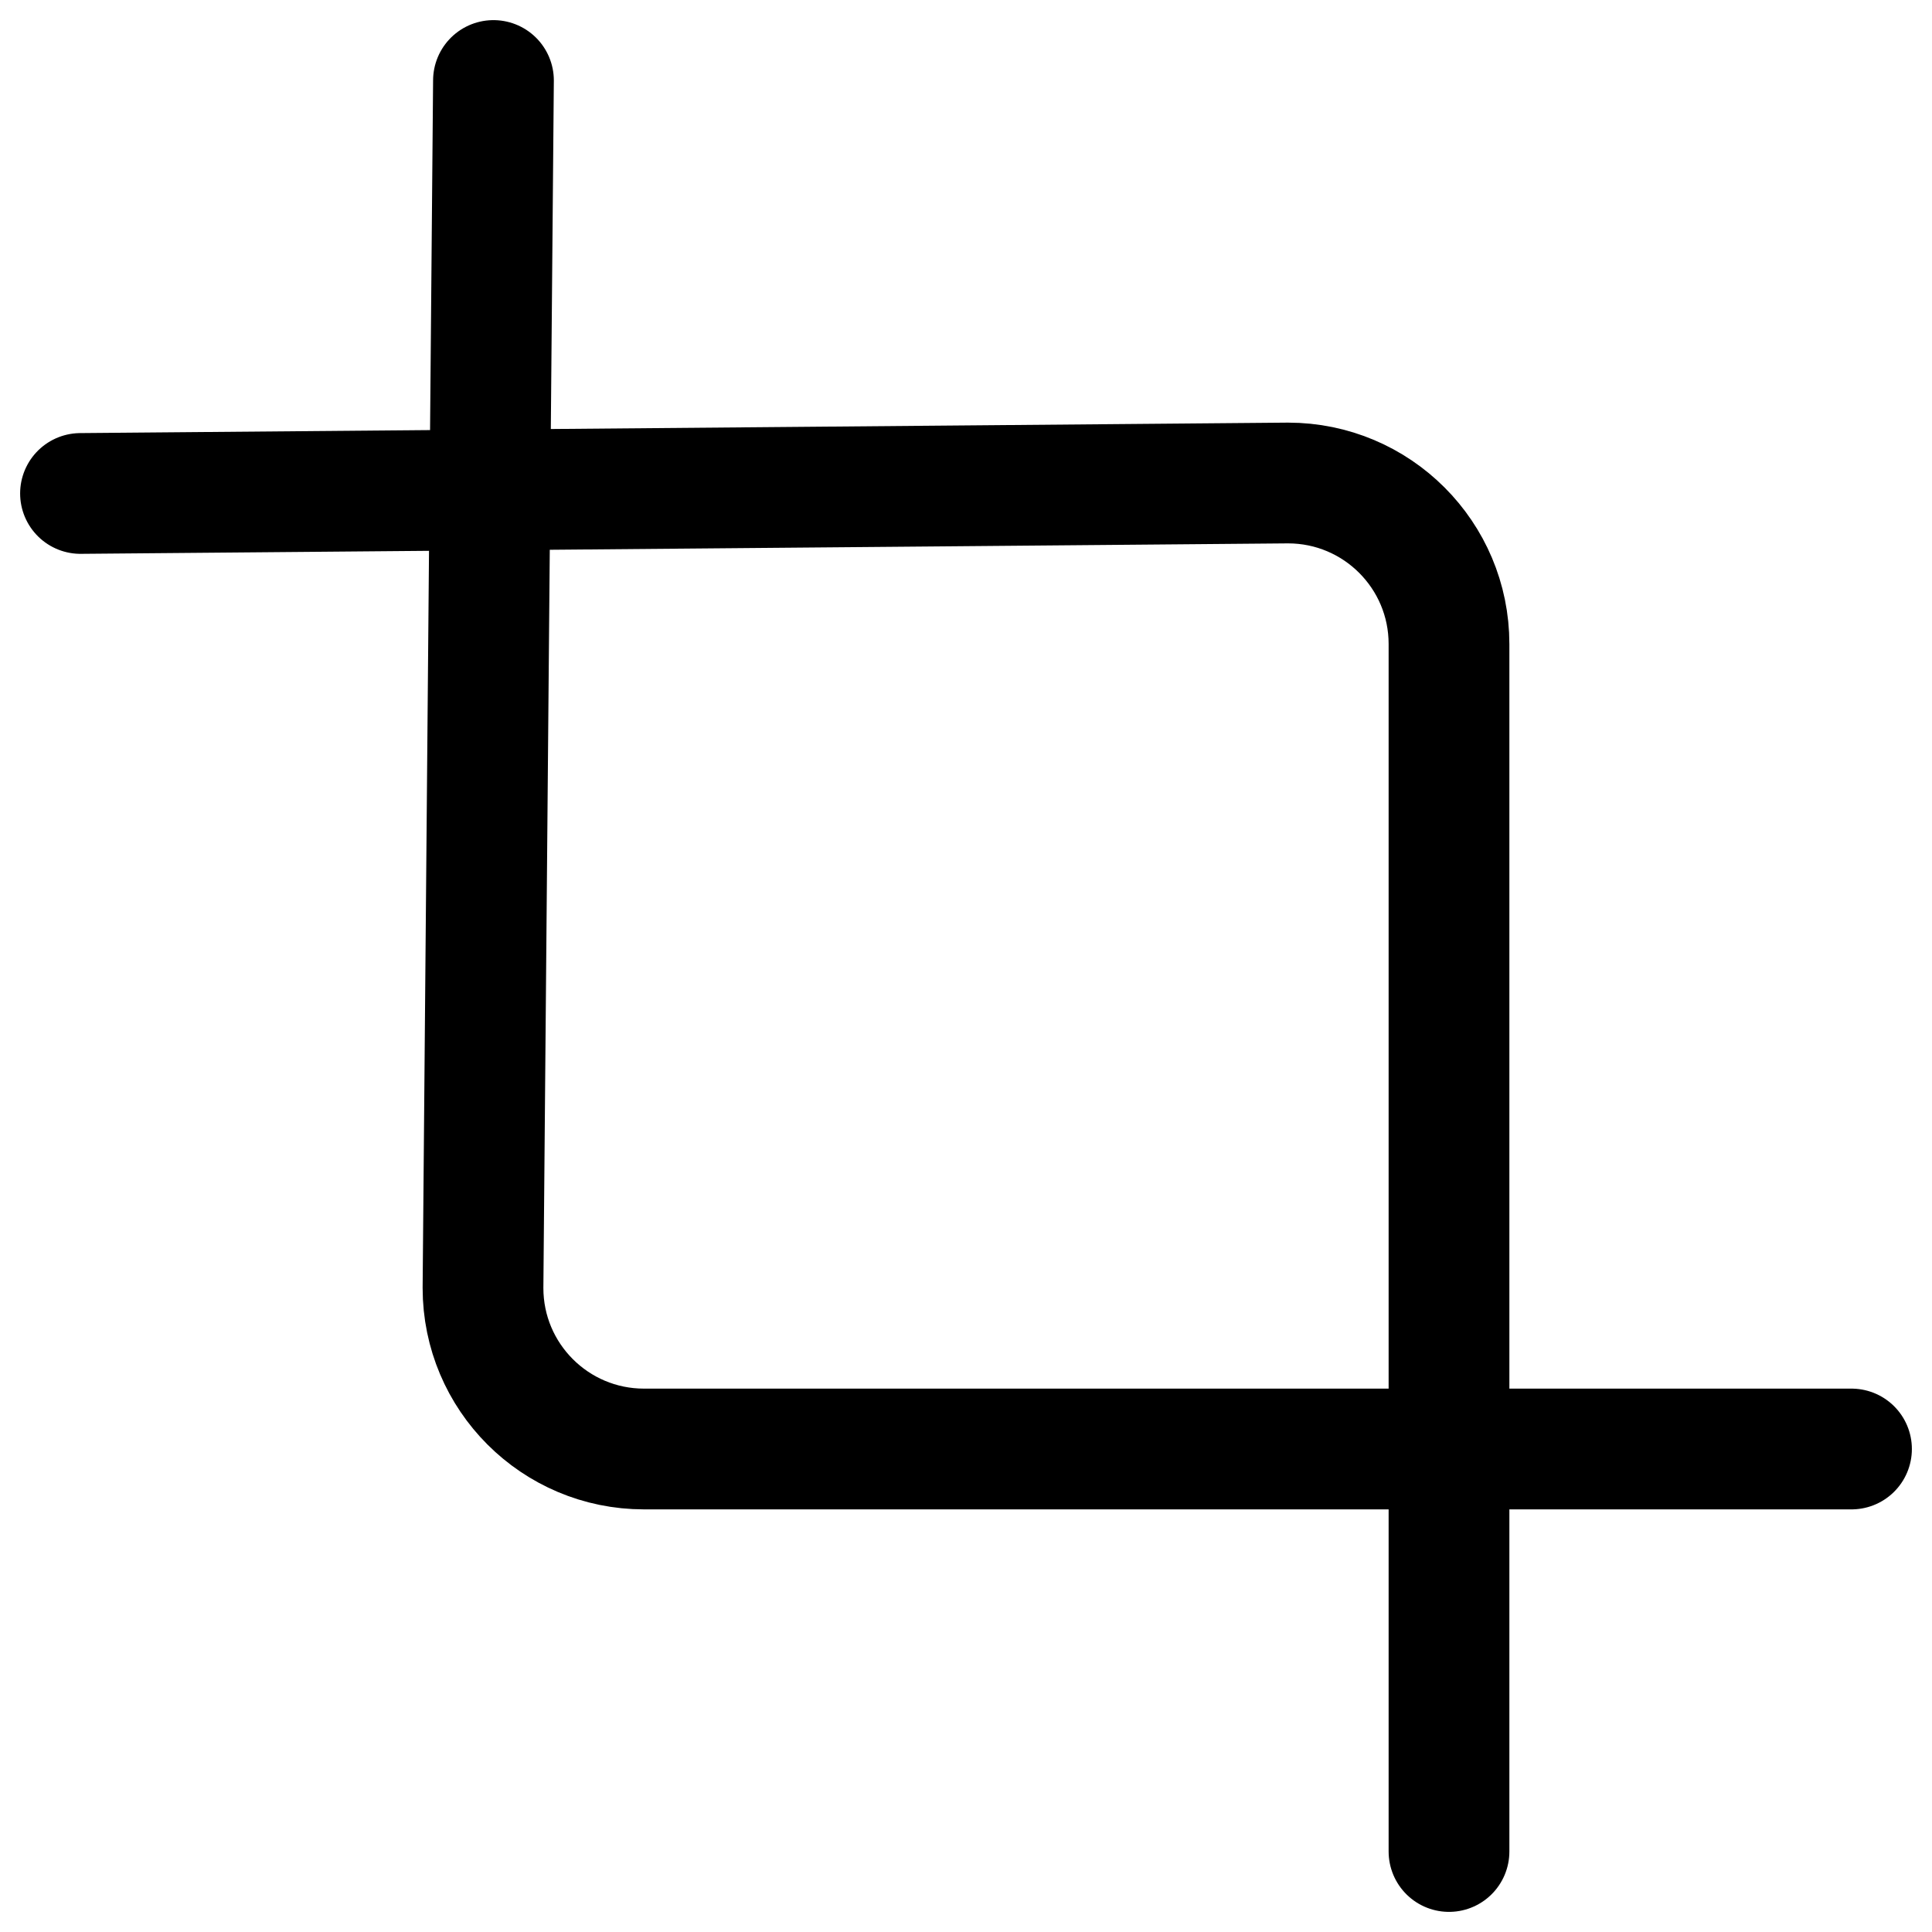
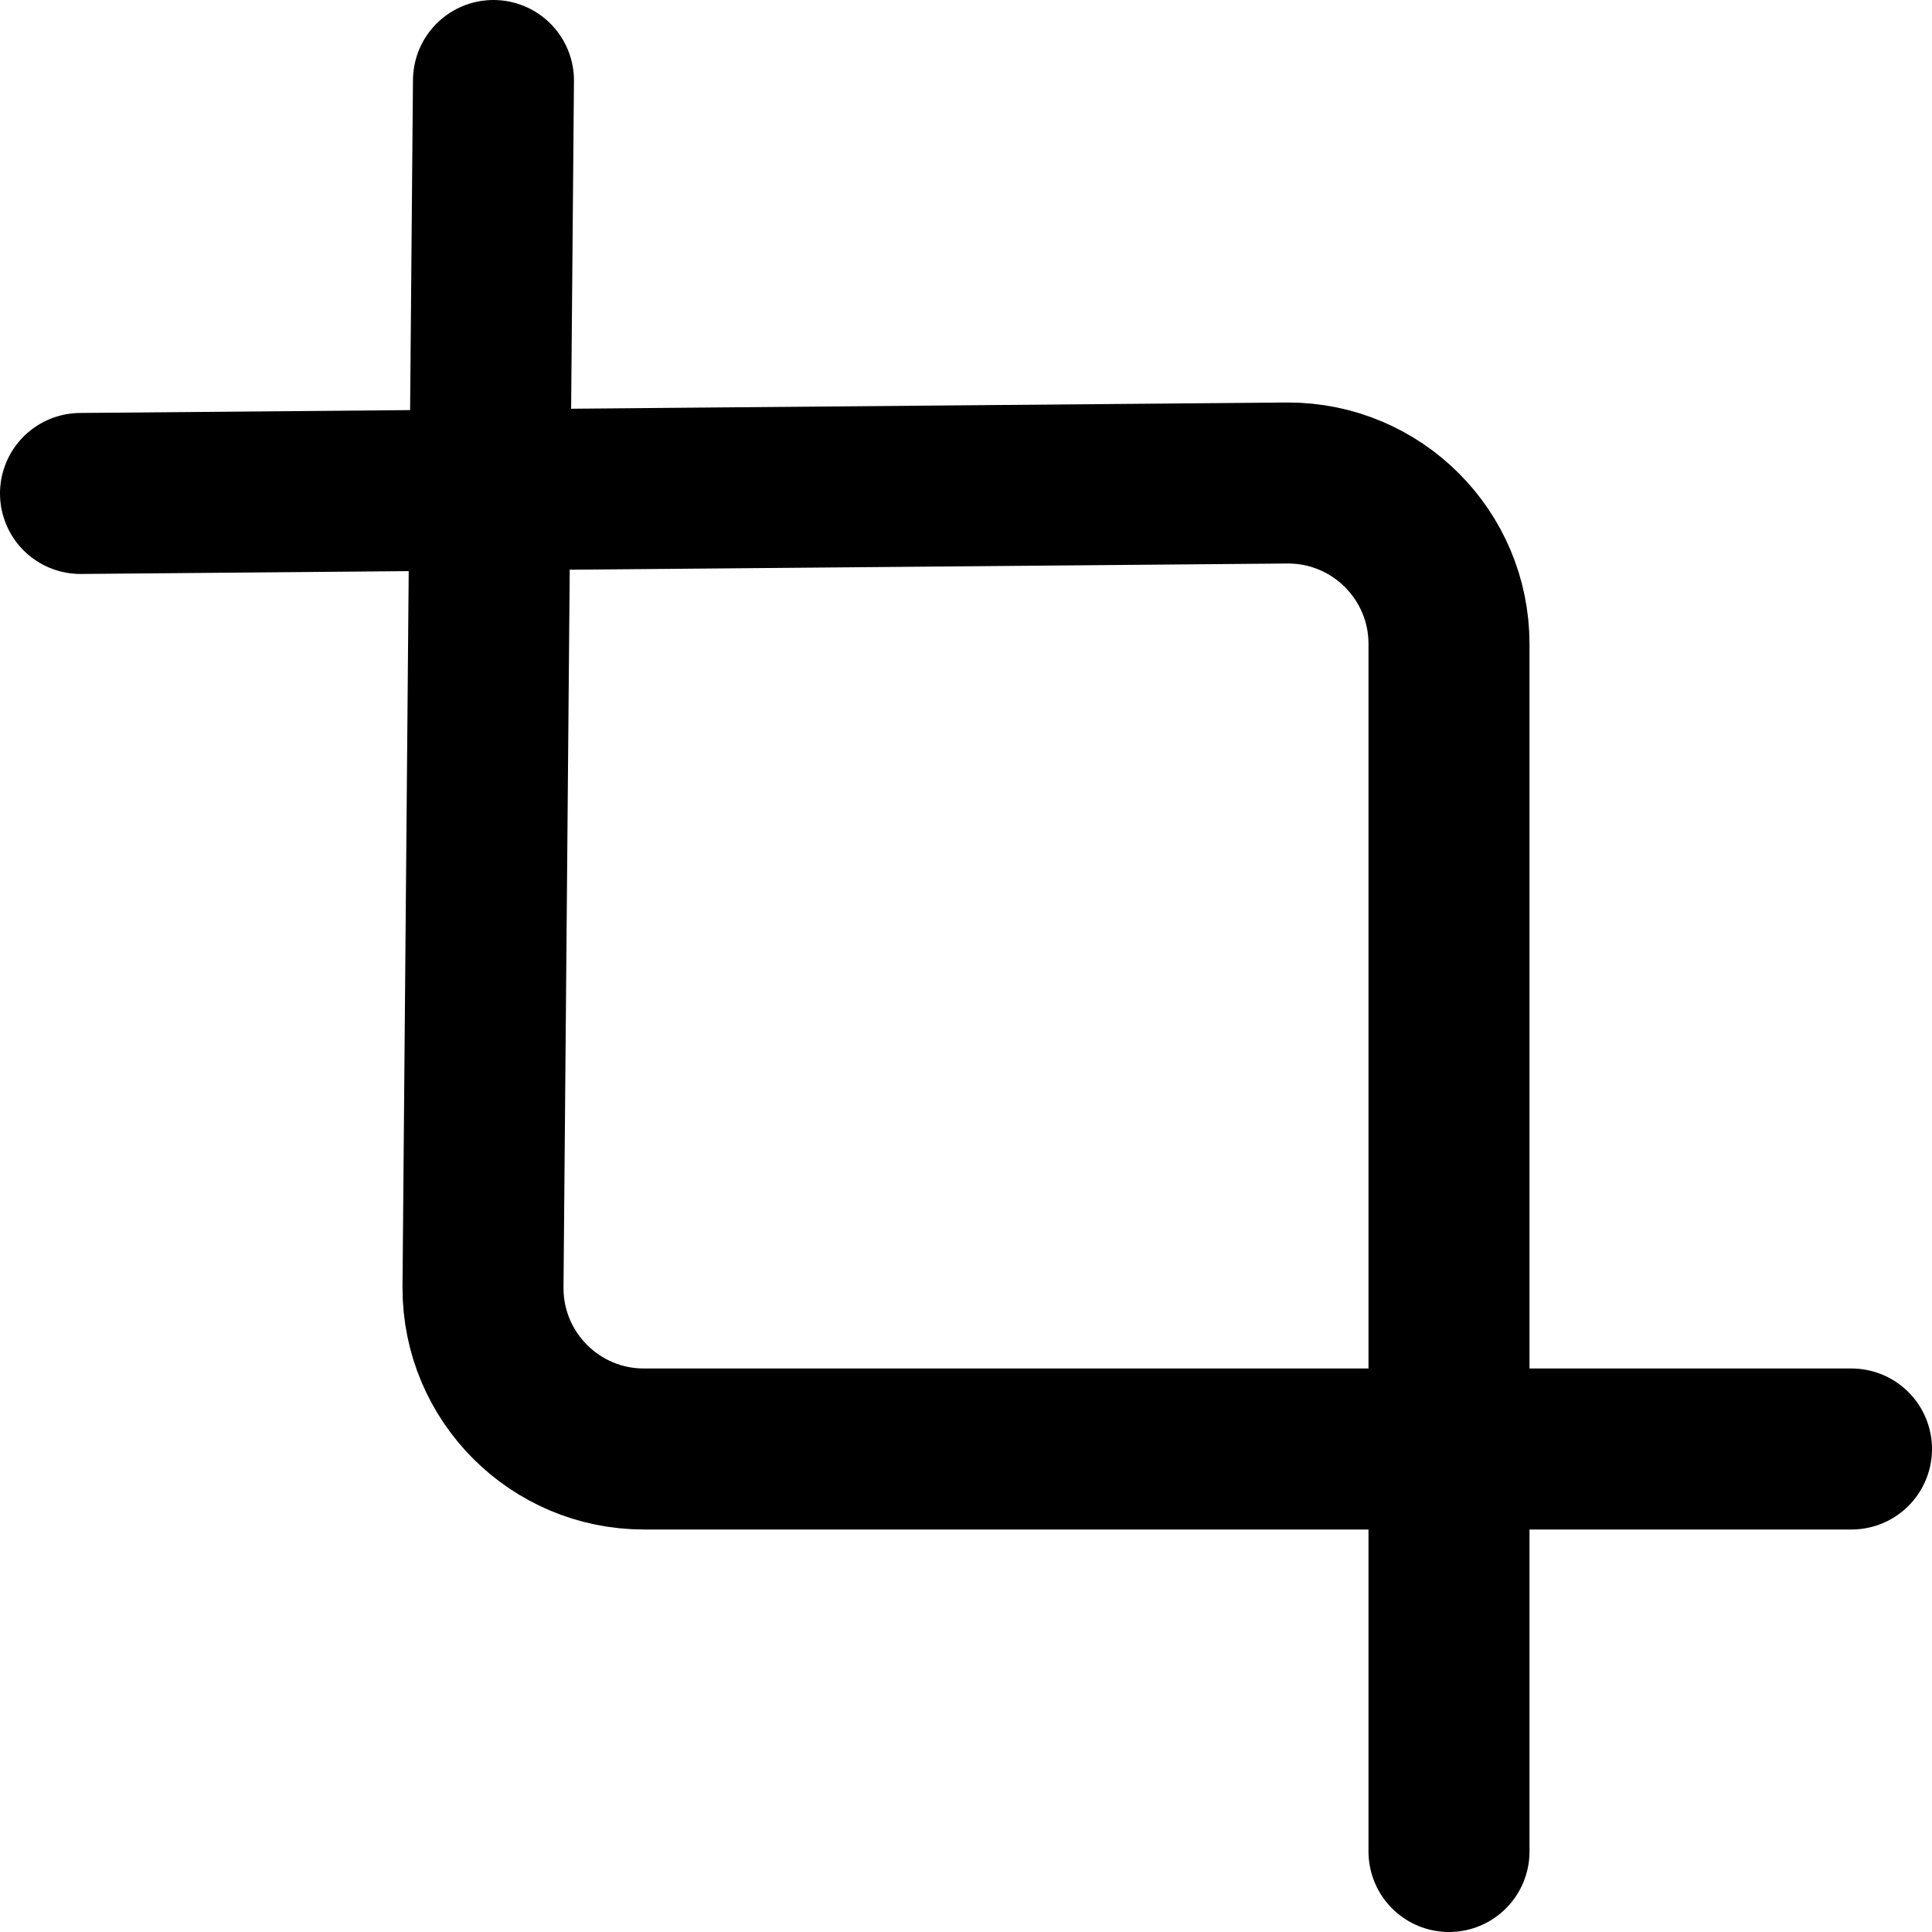
- <svg xmlns="http://www.w3.org/2000/svg" width="40" height="40" viewBox="0 0 24 24" fill="none" stroke="currentColor" stroke-width="1.5" stroke-linecap="round" stroke-linejoin="round" class="feather feather-crop">
+ <svg xmlns="http://www.w3.org/2000/svg" width="48" height="48" viewBox="0 0 24 24" fill="none" stroke="currentColor" stroke-width="2" stroke-linecap="round" stroke-linejoin="round" class="feather feather-crop">
  <path d="M6.13 1L6 16a2 2 0 0 0 2 2h15" />
  <path d="M1 6.13L16 6a2 2 0 0 1 2 2v15" />
</svg>
